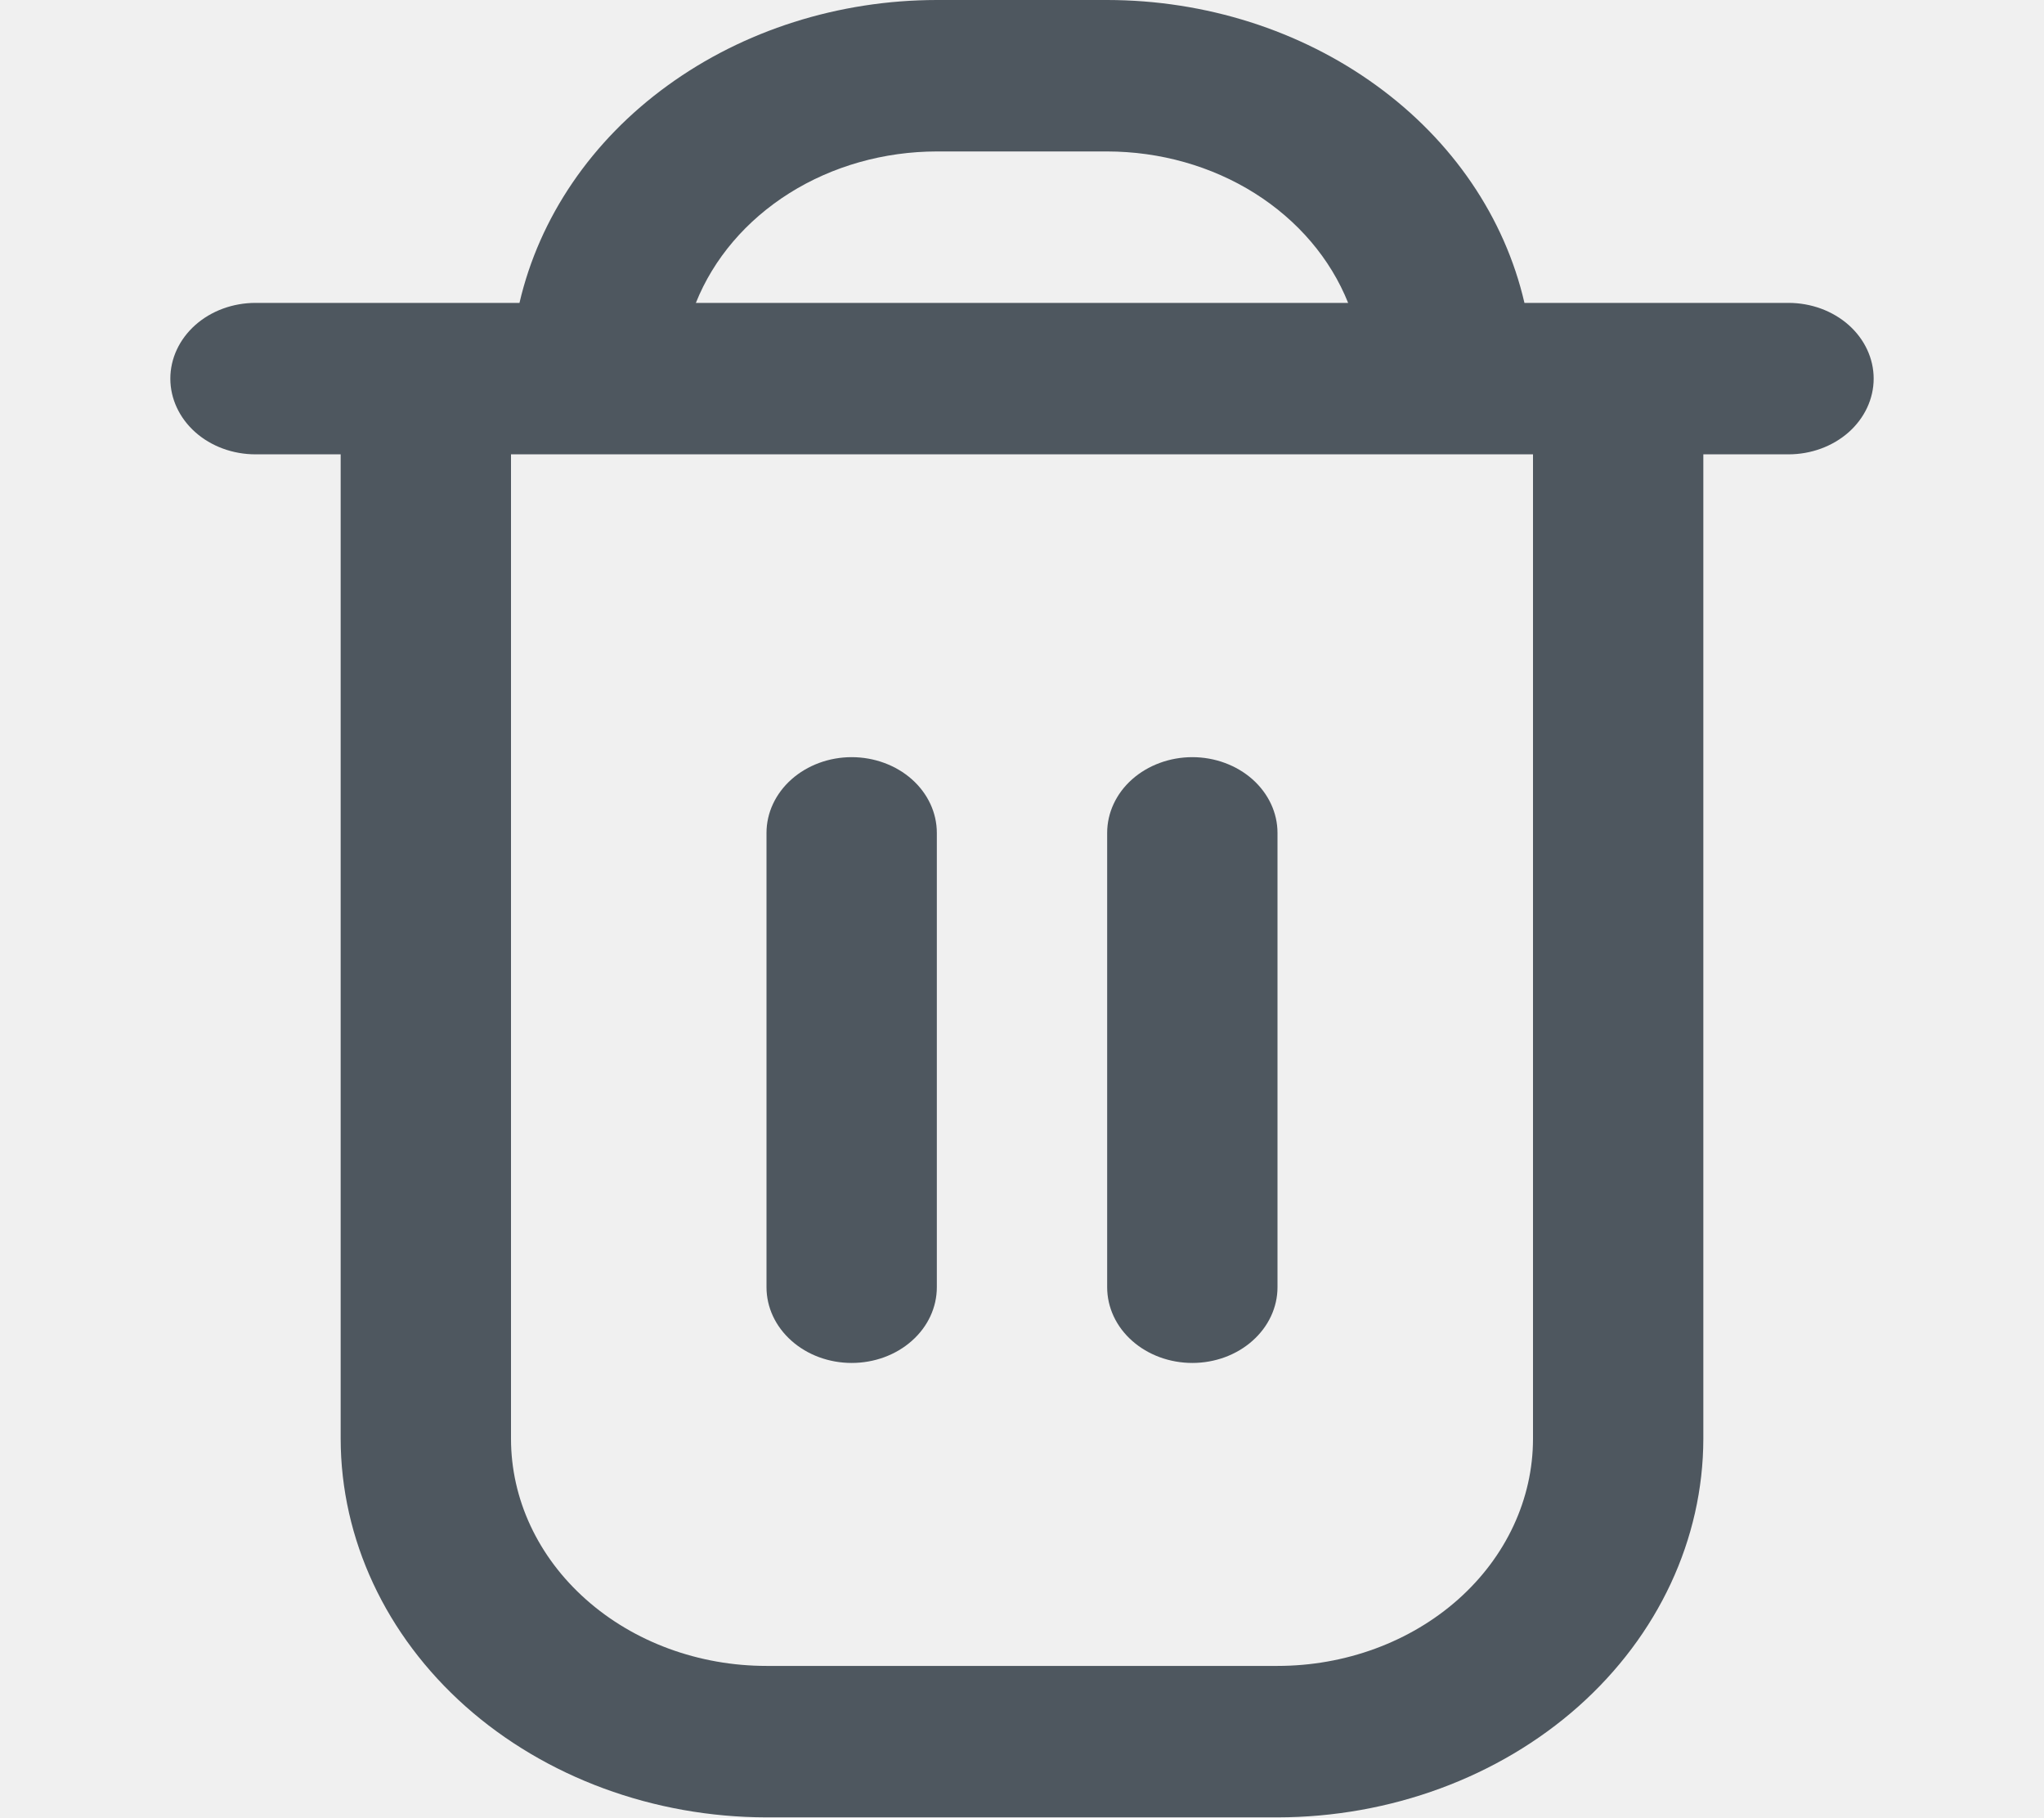
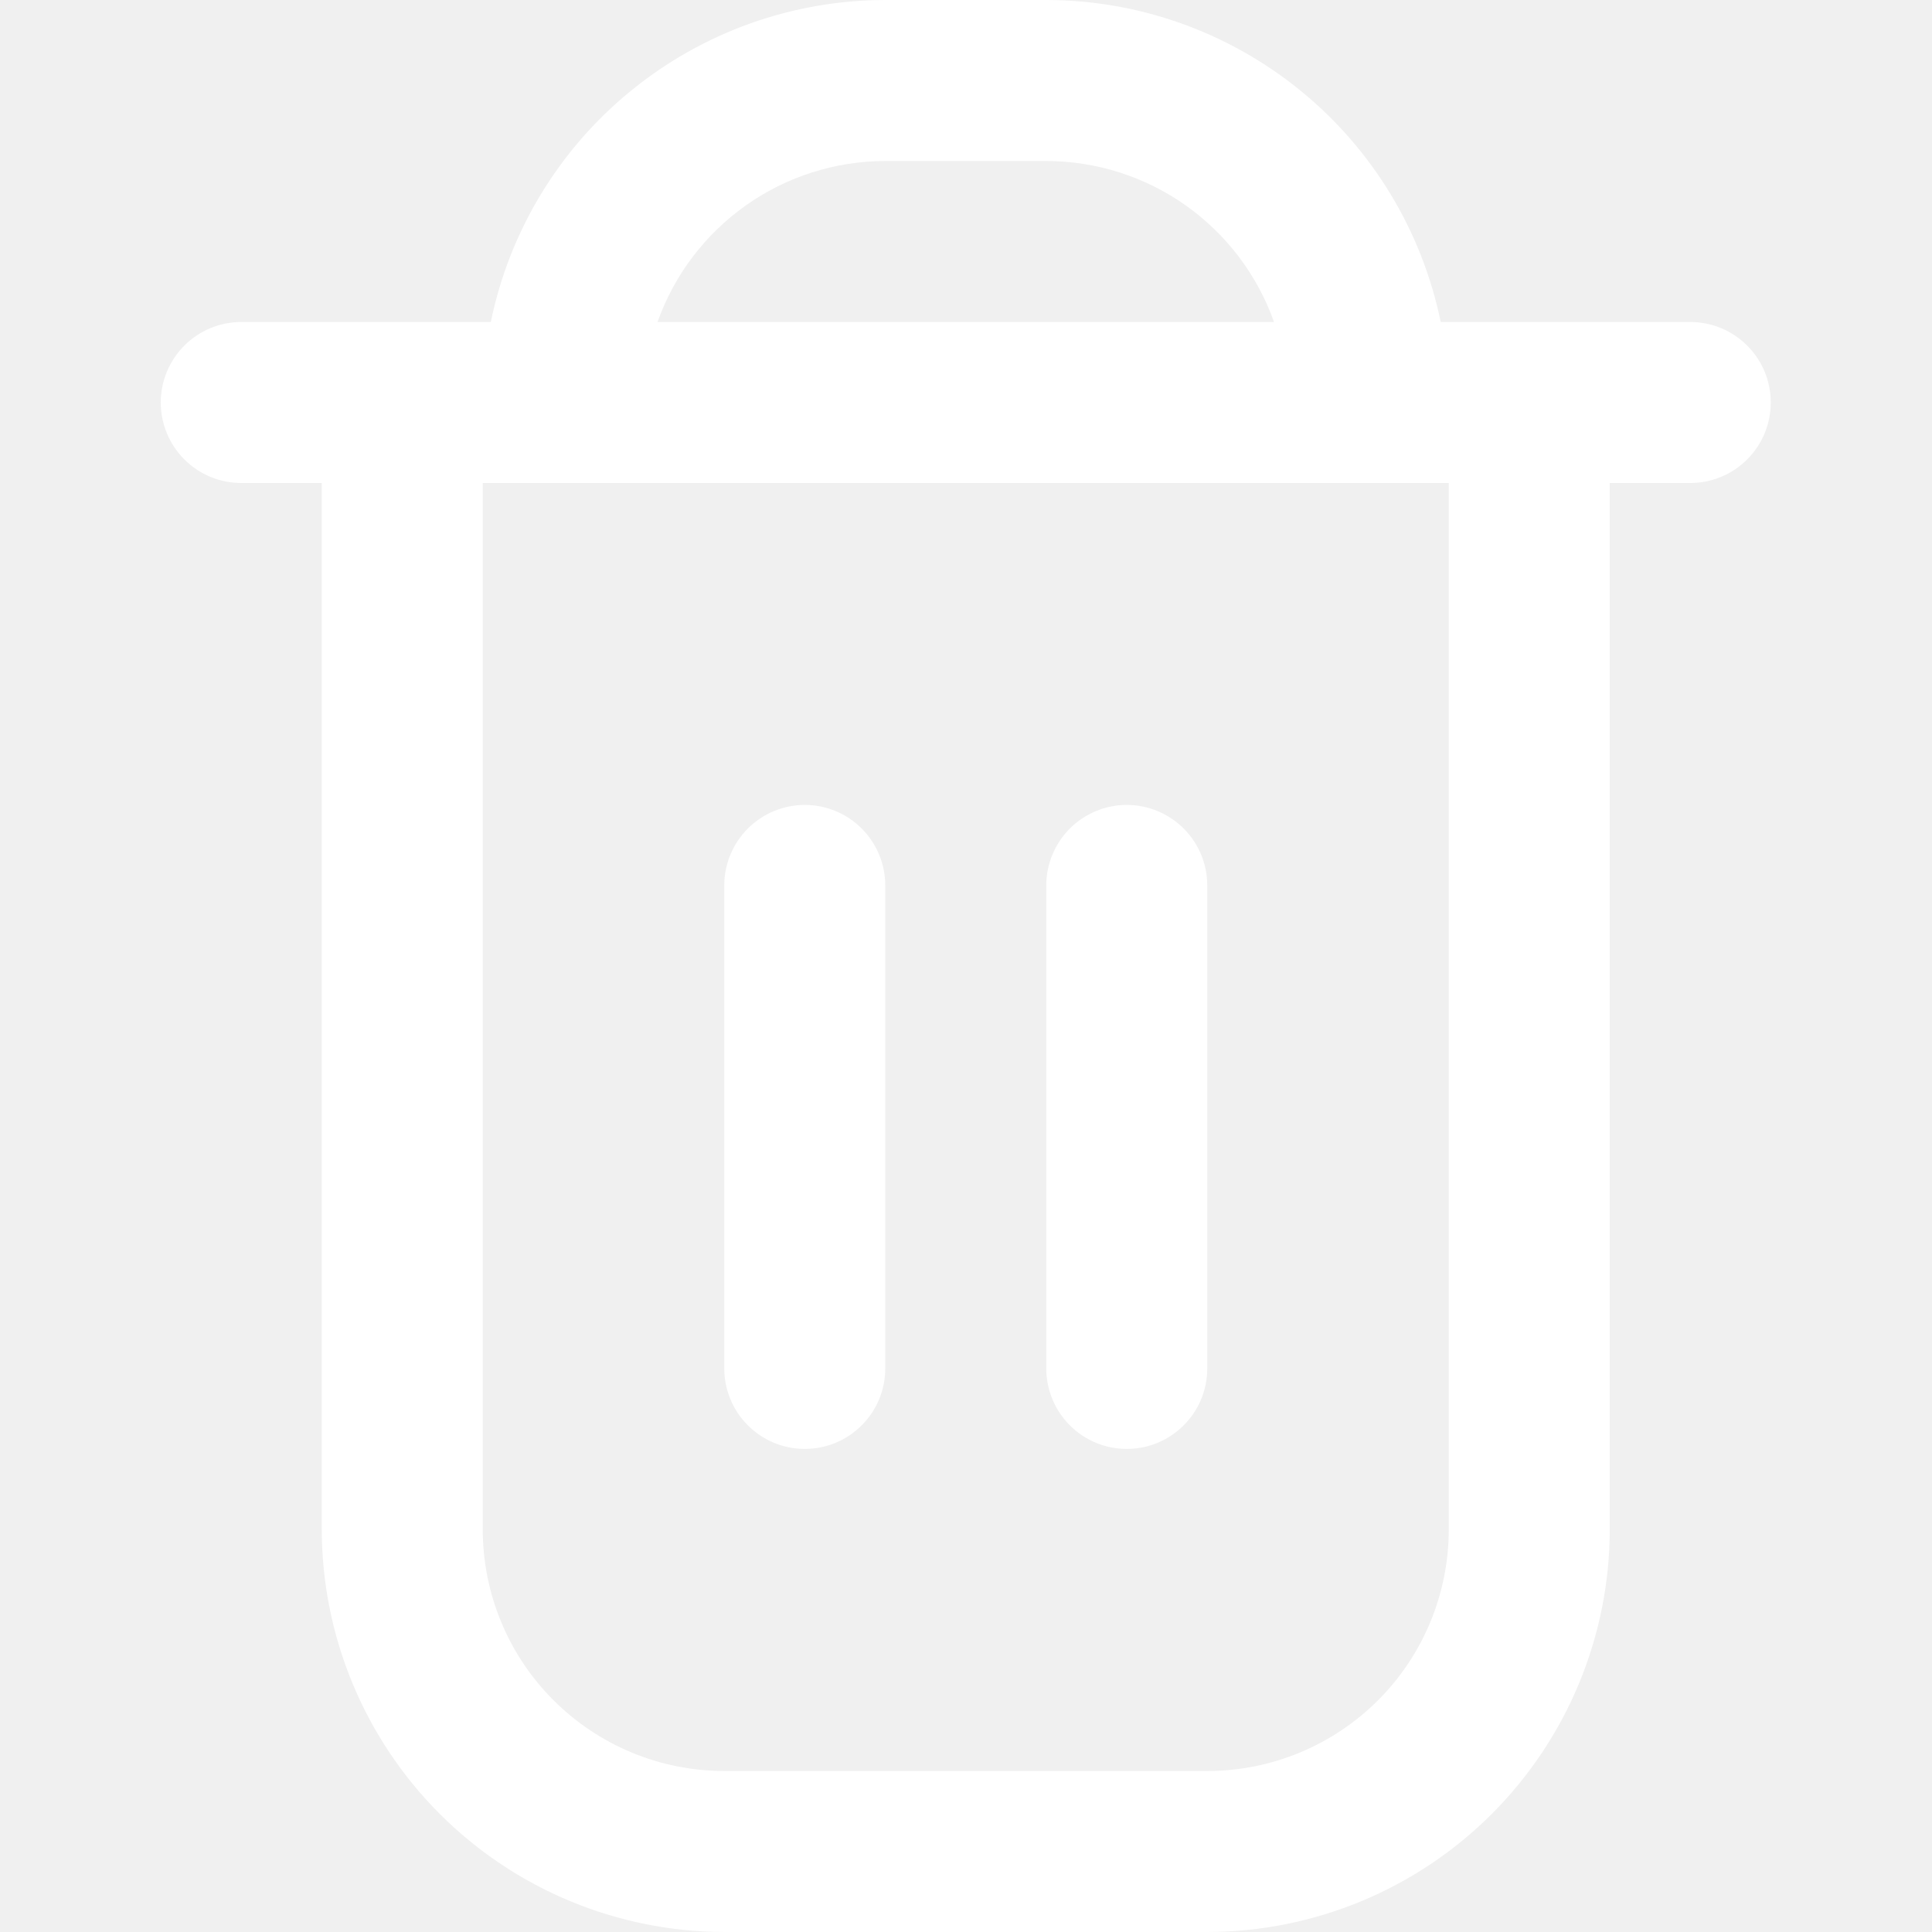
- <svg xmlns="http://www.w3.org/2000/svg" width="27" height="24" viewBox="0 0 27 24" fill="none">
-   <g clip-path="url(#clip0_793_7558)">
-     <path d="M23.625 4H20.137C19.876 2.871 19.186 1.857 18.181 1.129C17.177 0.4 15.921 0.001 14.625 0H12.375C11.079 0.001 9.823 0.4 8.819 1.129C7.814 1.857 7.124 2.871 6.862 4H3.375C3.077 4 2.79 4.105 2.579 4.293C2.369 4.48 2.25 4.735 2.25 5C2.25 5.265 2.369 5.52 2.579 5.707C2.79 5.895 3.077 6 3.375 6H4.5V19C4.502 20.326 5.095 21.596 6.149 22.534C7.204 23.471 8.634 23.998 10.125 24H16.875C18.366 23.998 19.796 23.471 20.851 22.534C21.905 21.596 22.498 20.326 22.5 19V6H23.625C23.923 6 24.209 5.895 24.421 5.707C24.631 5.52 24.75 5.265 24.75 5C24.75 4.735 24.631 4.48 24.421 4.293C24.209 4.105 23.923 4 23.625 4ZM12.375 2H14.625C15.323 2.001 16.003 2.193 16.573 2.551C17.143 2.91 17.574 3.415 17.808 4H9.192C9.426 3.415 9.857 2.91 10.427 2.551C10.997 2.193 11.677 2.001 12.375 2ZM20.25 19C20.25 19.796 19.894 20.559 19.262 21.121C18.629 21.684 17.77 22 16.875 22H10.125C9.23 22 8.371 21.684 7.739 21.121C7.106 20.559 6.75 19.796 6.75 19V6H20.25V19Z" fill="#4E575F" />
-     <path d="M11.25 17.999C11.549 17.999 11.835 17.894 12.046 17.706C12.257 17.519 12.375 17.265 12.375 16.999V10.999C12.375 10.734 12.257 10.48 12.046 10.292C11.835 10.105 11.549 9.999 11.25 9.999C10.952 9.999 10.666 10.105 10.455 10.292C10.244 10.48 10.125 10.734 10.125 10.999V16.999C10.125 17.265 10.244 17.519 10.455 17.706C10.666 17.894 10.952 17.999 11.25 17.999Z" fill="#4E575F" />
-     <path d="M15.75 17.999C16.048 17.999 16.334 17.894 16.545 17.706C16.756 17.519 16.875 17.265 16.875 16.999V10.999C16.875 10.734 16.756 10.48 16.545 10.292C16.334 10.105 16.048 9.999 15.75 9.999C15.452 9.999 15.165 10.105 14.954 10.292C14.743 10.48 14.625 10.734 14.625 10.999V16.999C14.625 17.265 14.743 17.519 14.954 17.706C15.165 17.894 15.452 17.999 15.75 17.999Z" fill="#4E575F" />
+ <svg xmlns="http://www.w3.org/2000/svg" width="24" height="24" viewBox="0 0 24 24" fill="none">
+   <g clip-path="url(#clip0_1527_4788)">
+     <path d="M20.997 4H17.897C17.665 2.871 17.051 1.857 16.159 1.129C15.266 0.4 14.149 0.001 12.997 0H10.997C9.845 0.001 8.729 0.4 7.836 1.129C6.943 1.857 6.329 2.871 6.097 4H2.997C2.732 4 2.478 4.105 2.29 4.293C2.103 4.48 1.997 4.735 1.997 5C1.997 5.265 2.103 5.52 2.29 5.707C2.478 5.895 2.732 6 2.997 6H3.997V19C3.999 20.326 4.526 21.596 5.464 22.534C6.401 23.471 7.672 23.998 8.997 24H14.997C16.323 23.998 17.594 23.471 18.531 22.534C19.468 21.596 19.996 20.326 19.997 19V6H20.997C21.262 6 21.517 5.895 21.704 5.707C21.892 5.52 21.997 5.265 21.997 5C21.997 4.735 21.892 4.48 21.704 4.293C21.517 4.105 21.262 4 20.997 4ZM10.997 2H12.997C13.618 2.001 14.222 2.193 14.729 2.551C15.235 2.91 15.619 3.415 15.826 4H8.168C8.376 3.415 8.759 2.91 9.266 2.551C9.772 2.193 10.377 2.001 10.997 2ZM17.997 19C17.997 19.796 17.681 20.559 17.119 21.121C16.556 21.684 15.793 22 14.997 22H8.997C8.202 22 7.439 21.684 6.876 21.121C6.313 20.559 5.997 19.796 5.997 19V6H17.997V19Z" fill="white" />
+     <path d="M9.997 17.999C10.263 17.999 10.517 17.894 10.704 17.706C10.892 17.519 10.997 17.265 10.997 16.999V10.999C10.997 10.734 10.892 10.48 10.704 10.292C10.517 10.105 10.263 9.999 9.997 9.999C9.732 9.999 9.478 10.105 9.29 10.292C9.103 10.48 8.997 10.734 8.997 10.999V16.999C8.997 17.265 9.103 17.519 9.29 17.706C9.478 17.894 9.732 17.999 9.997 17.999Z" fill="white" />
+     <path d="M13.997 17.999C14.262 17.999 14.517 17.894 14.704 17.706C14.892 17.519 14.997 17.265 14.997 16.999V10.999C14.997 10.734 14.892 10.48 14.704 10.292C14.517 10.105 14.262 9.999 13.997 9.999C13.732 9.999 13.478 10.105 13.29 10.292C13.103 10.48 12.997 10.734 12.997 10.999V16.999C12.997 17.265 13.103 17.519 13.29 17.706C13.478 17.894 13.732 17.999 13.997 17.999Z" fill="white" />
  </g>
  <defs>
-     <clipPath id="clip0_793_7558">
-       <rect width="27" height="24" fill="white" />
+     <clipPath id="clip0_1527_4788">
+       <rect width="24" height="24" fill="white" />
    </clipPath>
  </defs>
</svg>
